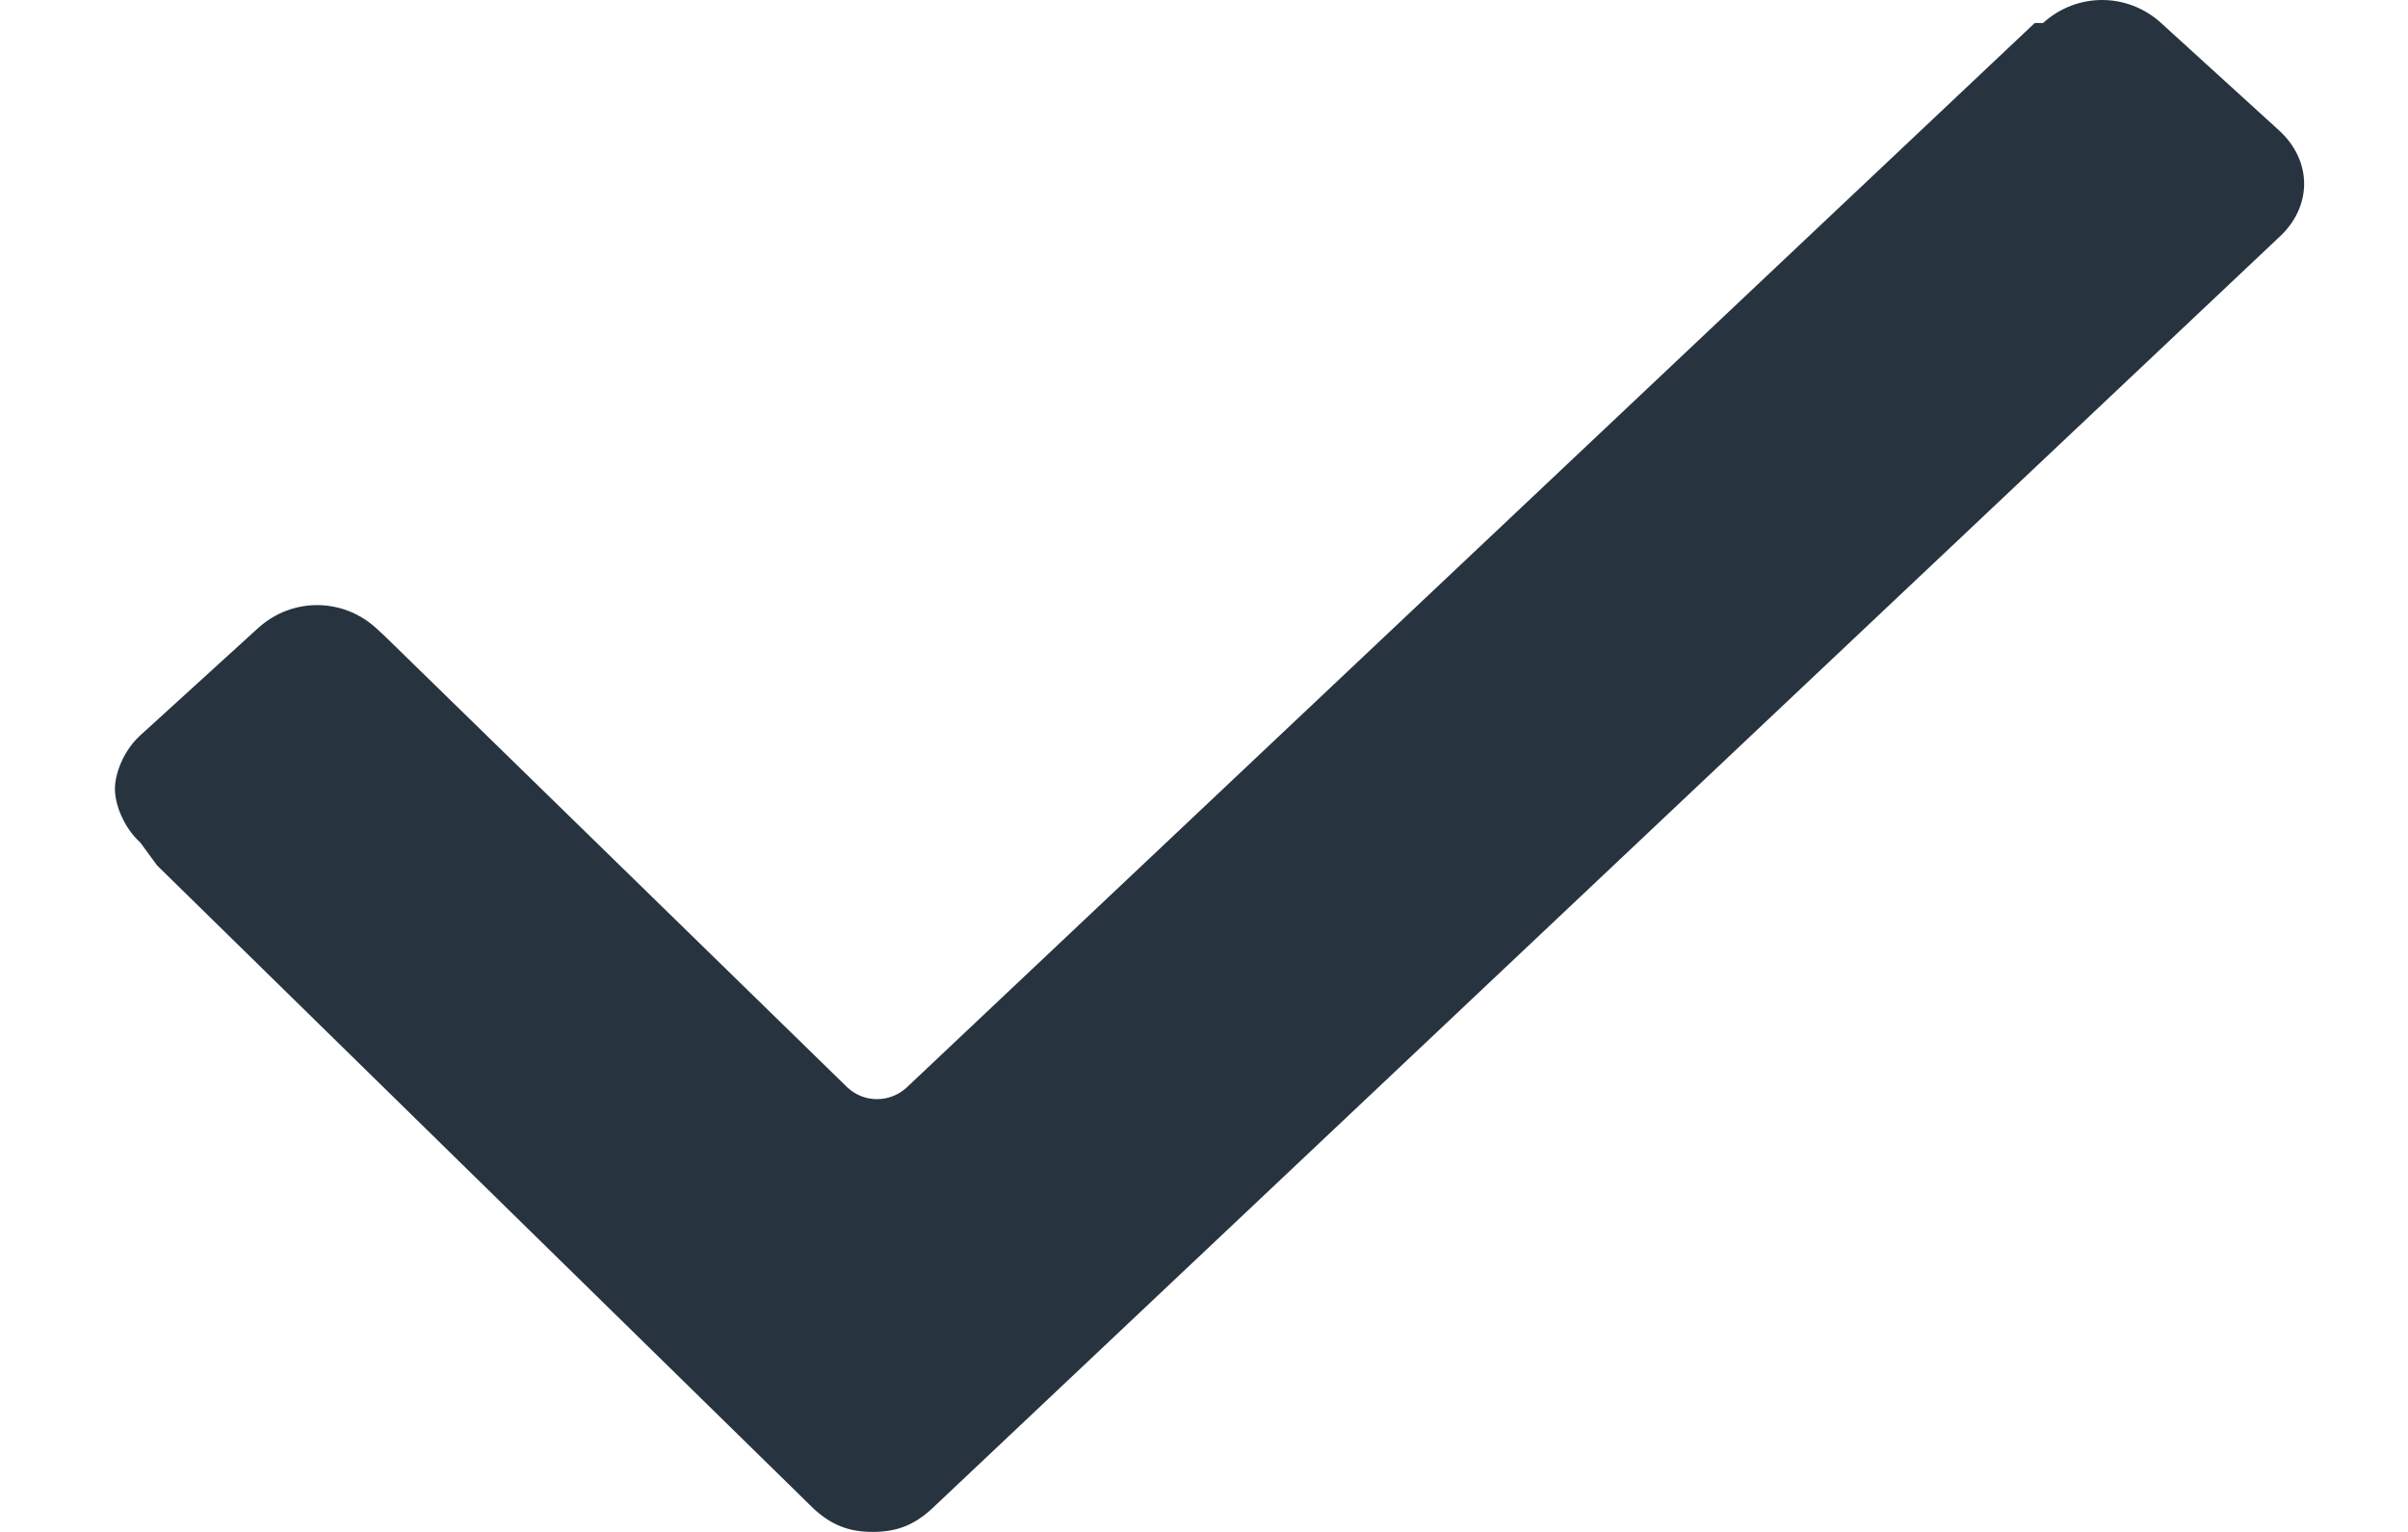
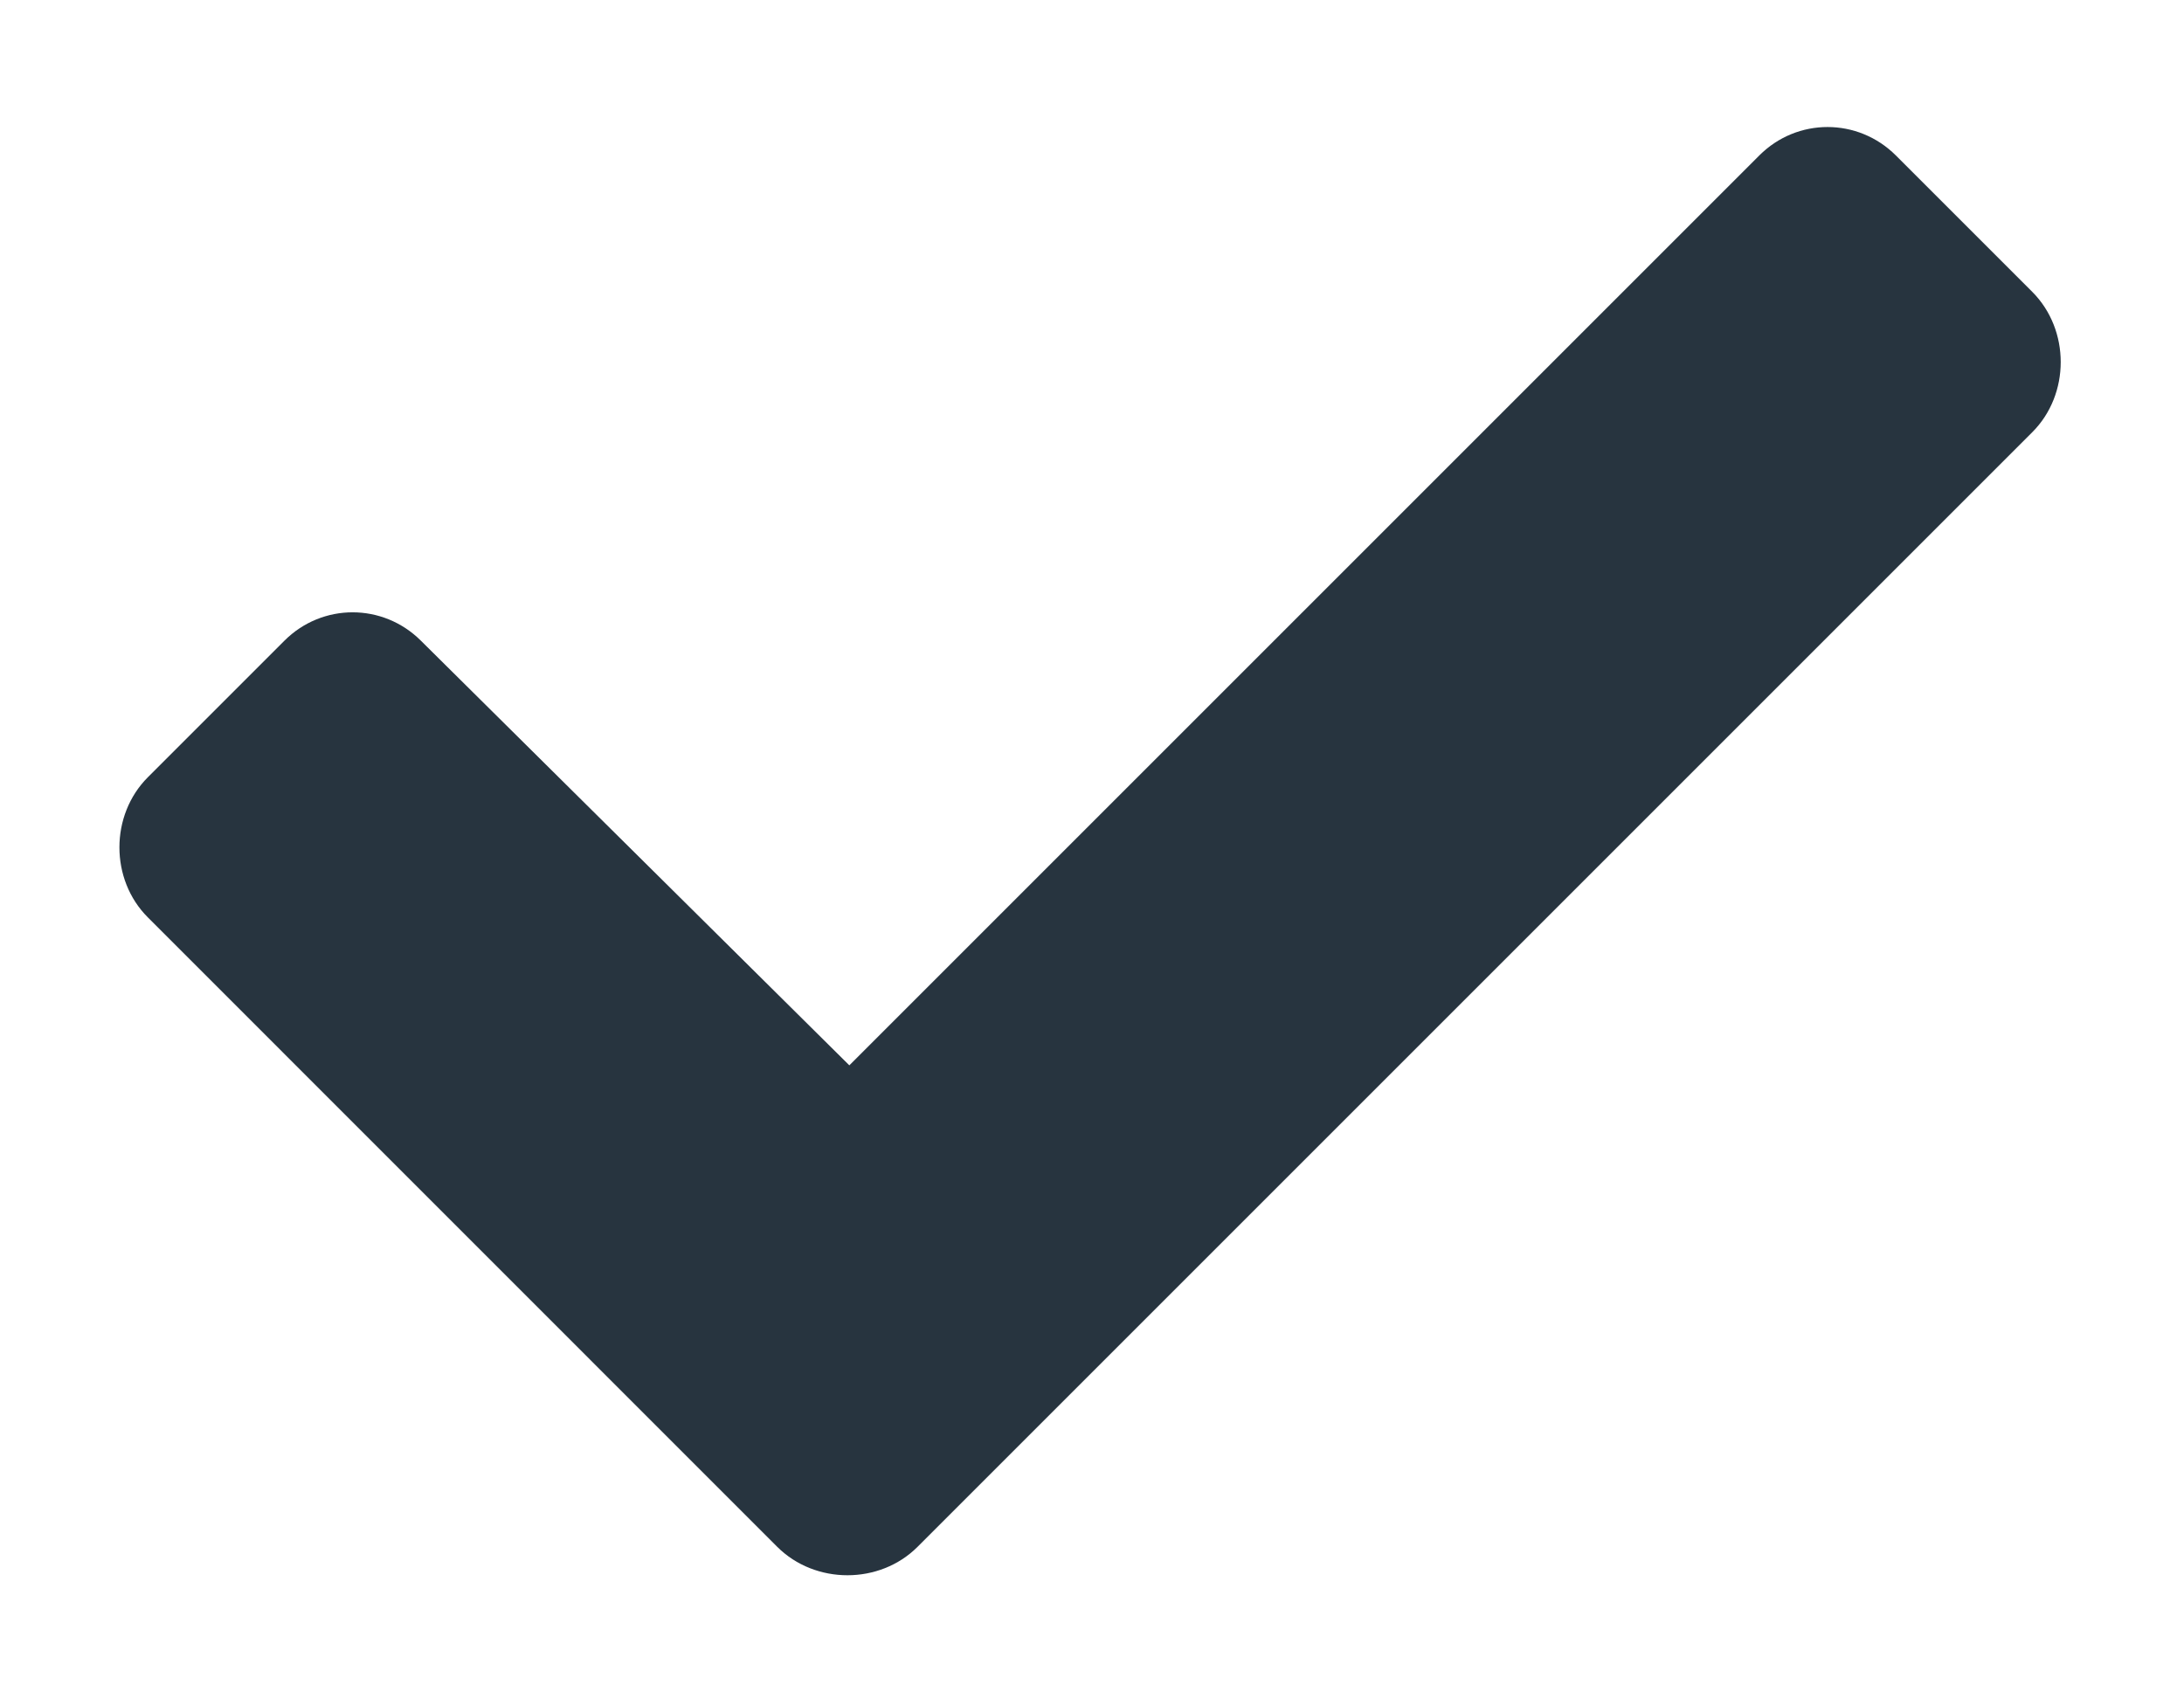
- <svg xmlns="http://www.w3.org/2000/svg" width="11" height="7" viewBox="0 0 11 7" fill="none">
-   <path d="M0.641 3.85C0.564 3.78 0.525 3.675 0.525 3.605C0.525 3.535 0.564 3.43 0.641 3.36L1.179 2.87C1.333 2.73 1.564 2.73 1.718 2.87L1.756 2.905L3.872 4.97C3.948 5.04 4.064 5.04 4.141 4.97L9.295 0.105H9.333C9.487 -0.035 9.718 -0.035 9.872 0.105L10.41 0.595C10.564 0.735 10.564 0.945 10.41 1.085L4.256 6.895C4.179 6.965 4.102 7 3.987 7C3.872 7 3.795 6.965 3.718 6.895L0.718 3.955L0.641 3.85Z" fill="#27343f" />
+ <svg xmlns="http://www.w3.org/2000/svg" width="18" height="14" viewBox="0 0 18 14" fill="none">
+   <path d="M6.406 12.75C6.719 13.062 7.25 13.062 7.562 12.75L16.75 3.562C17.062 3.25 17.062 2.719 16.75 2.406L15.625 1.281C15.312 0.969 14.812 0.969 14.5 1.281L7 8.781L3.469 5.281C3.156 4.969 2.656 4.969 2.344 5.281L1.219 6.406C0.906 6.719 0.906 7.25 1.219 7.562L6.406 12.75Z" fill="#27343F" />
</svg>
